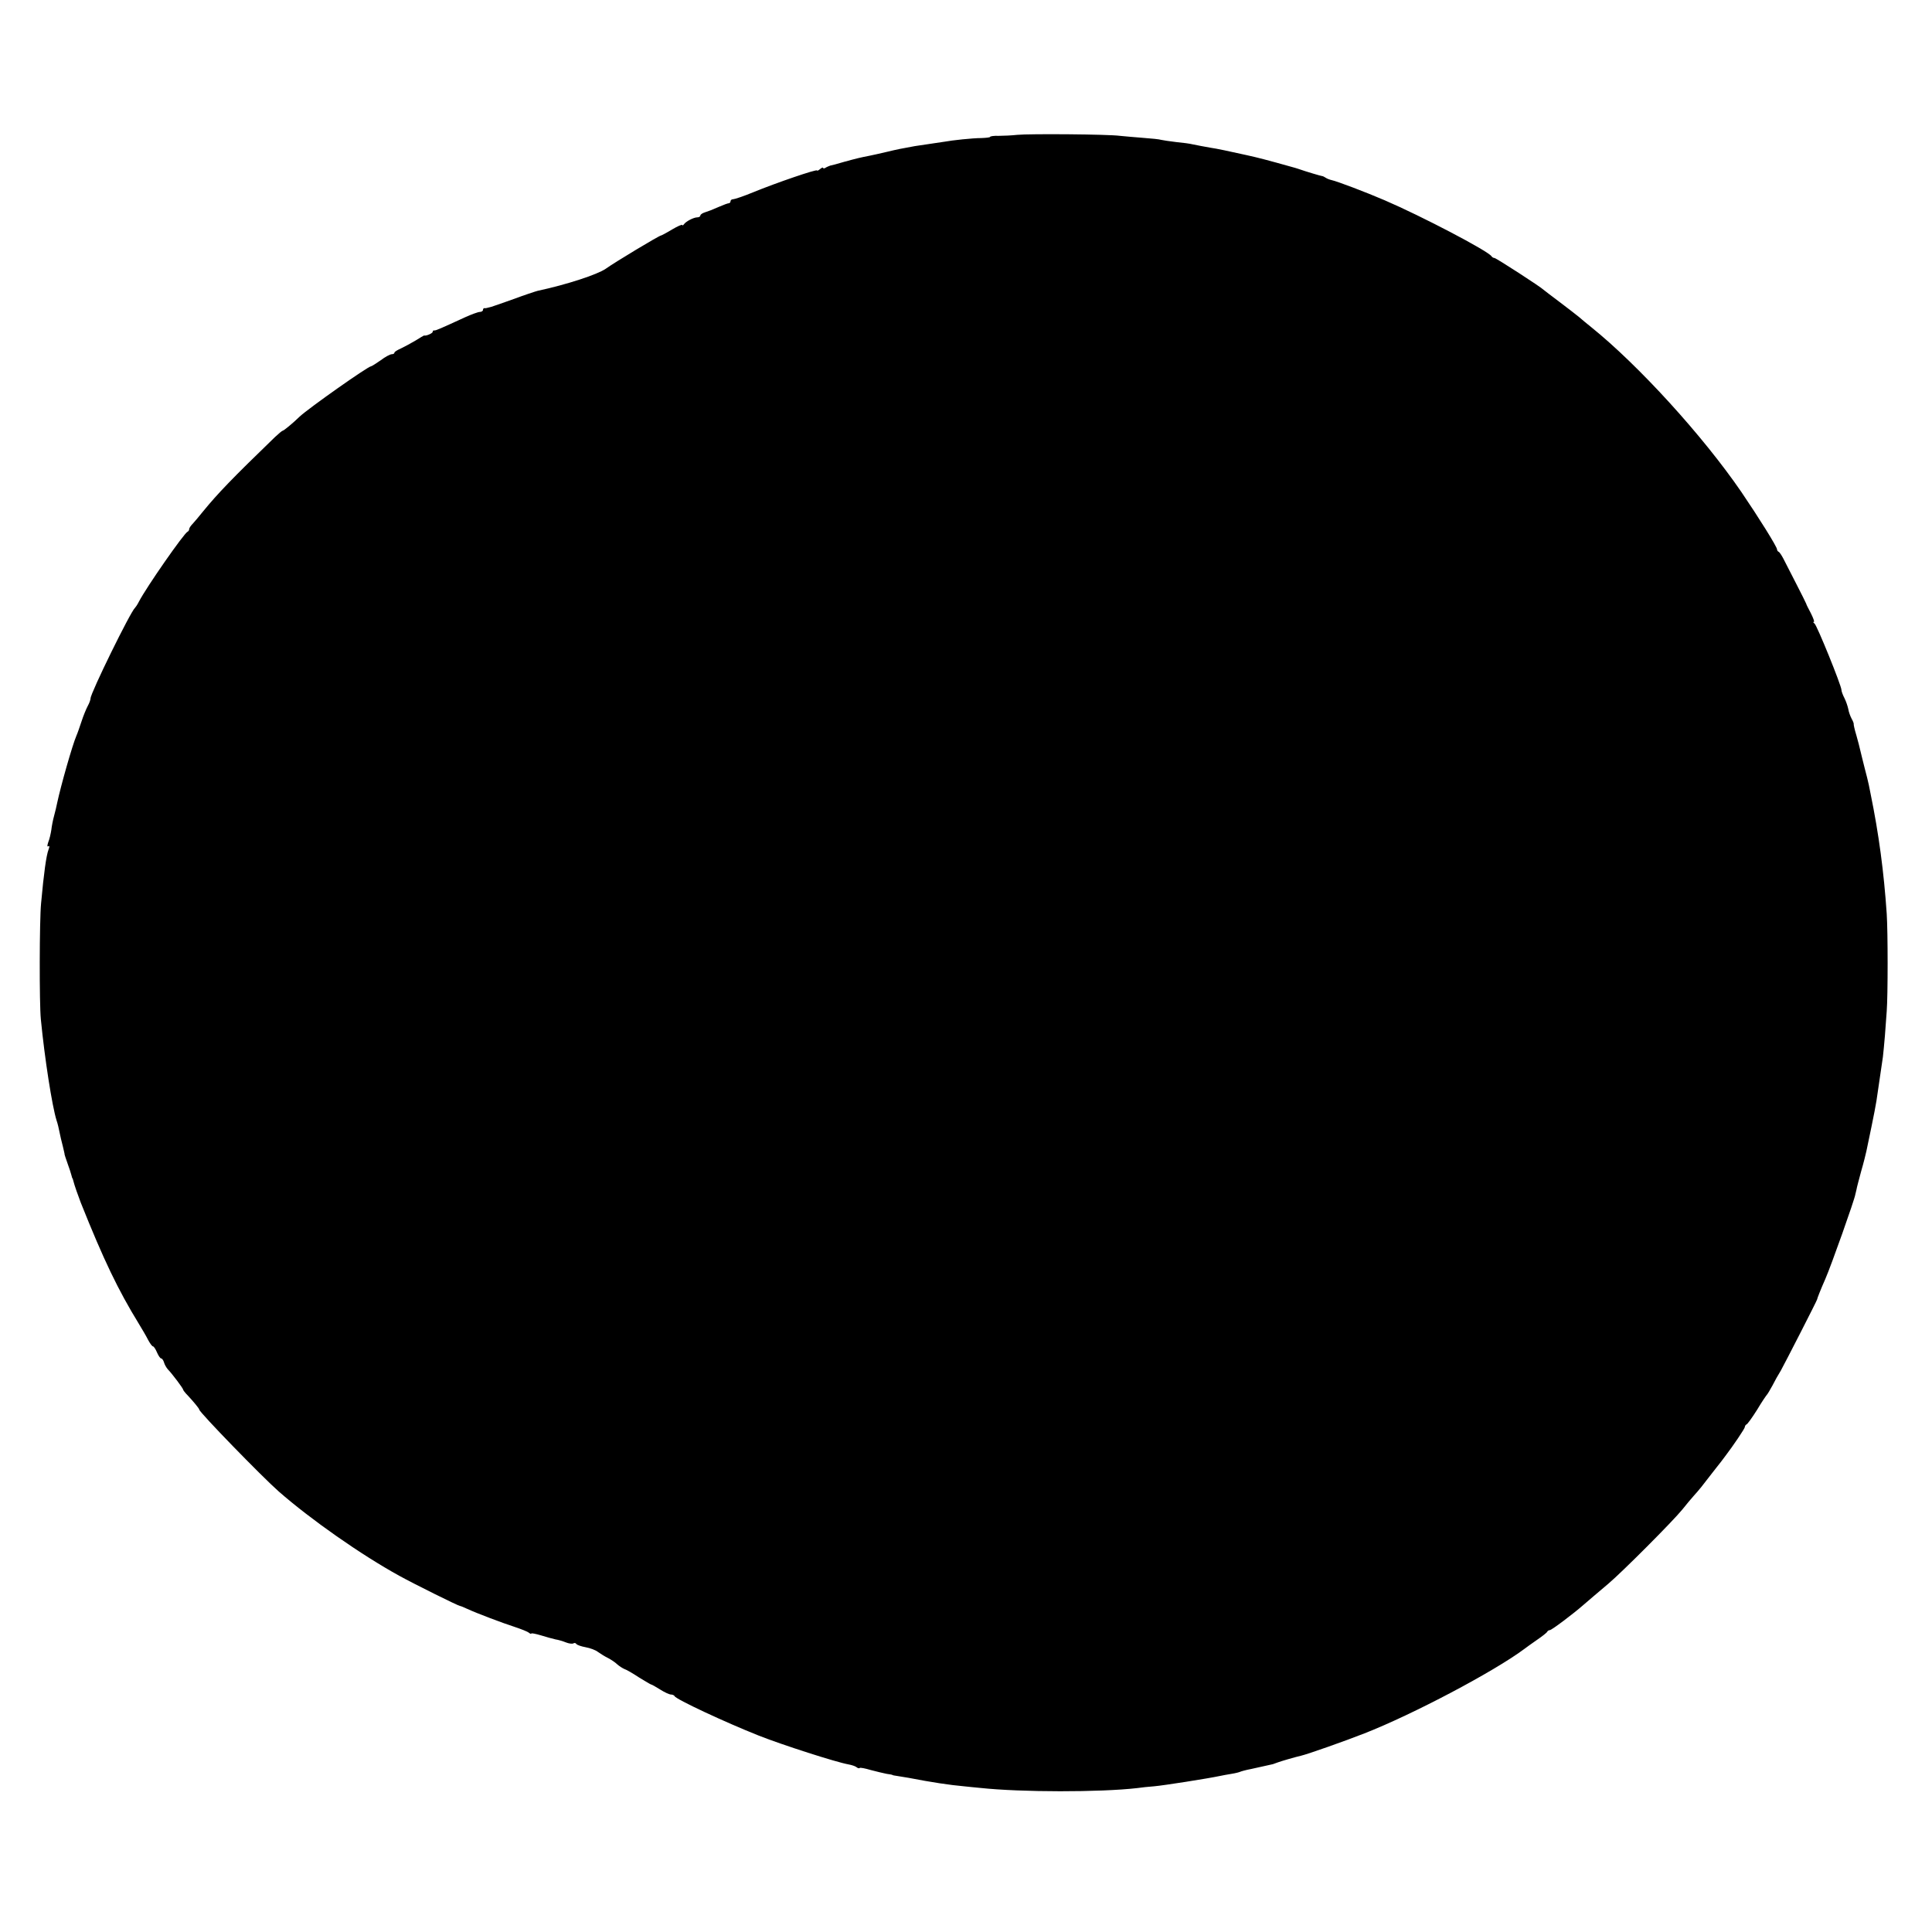
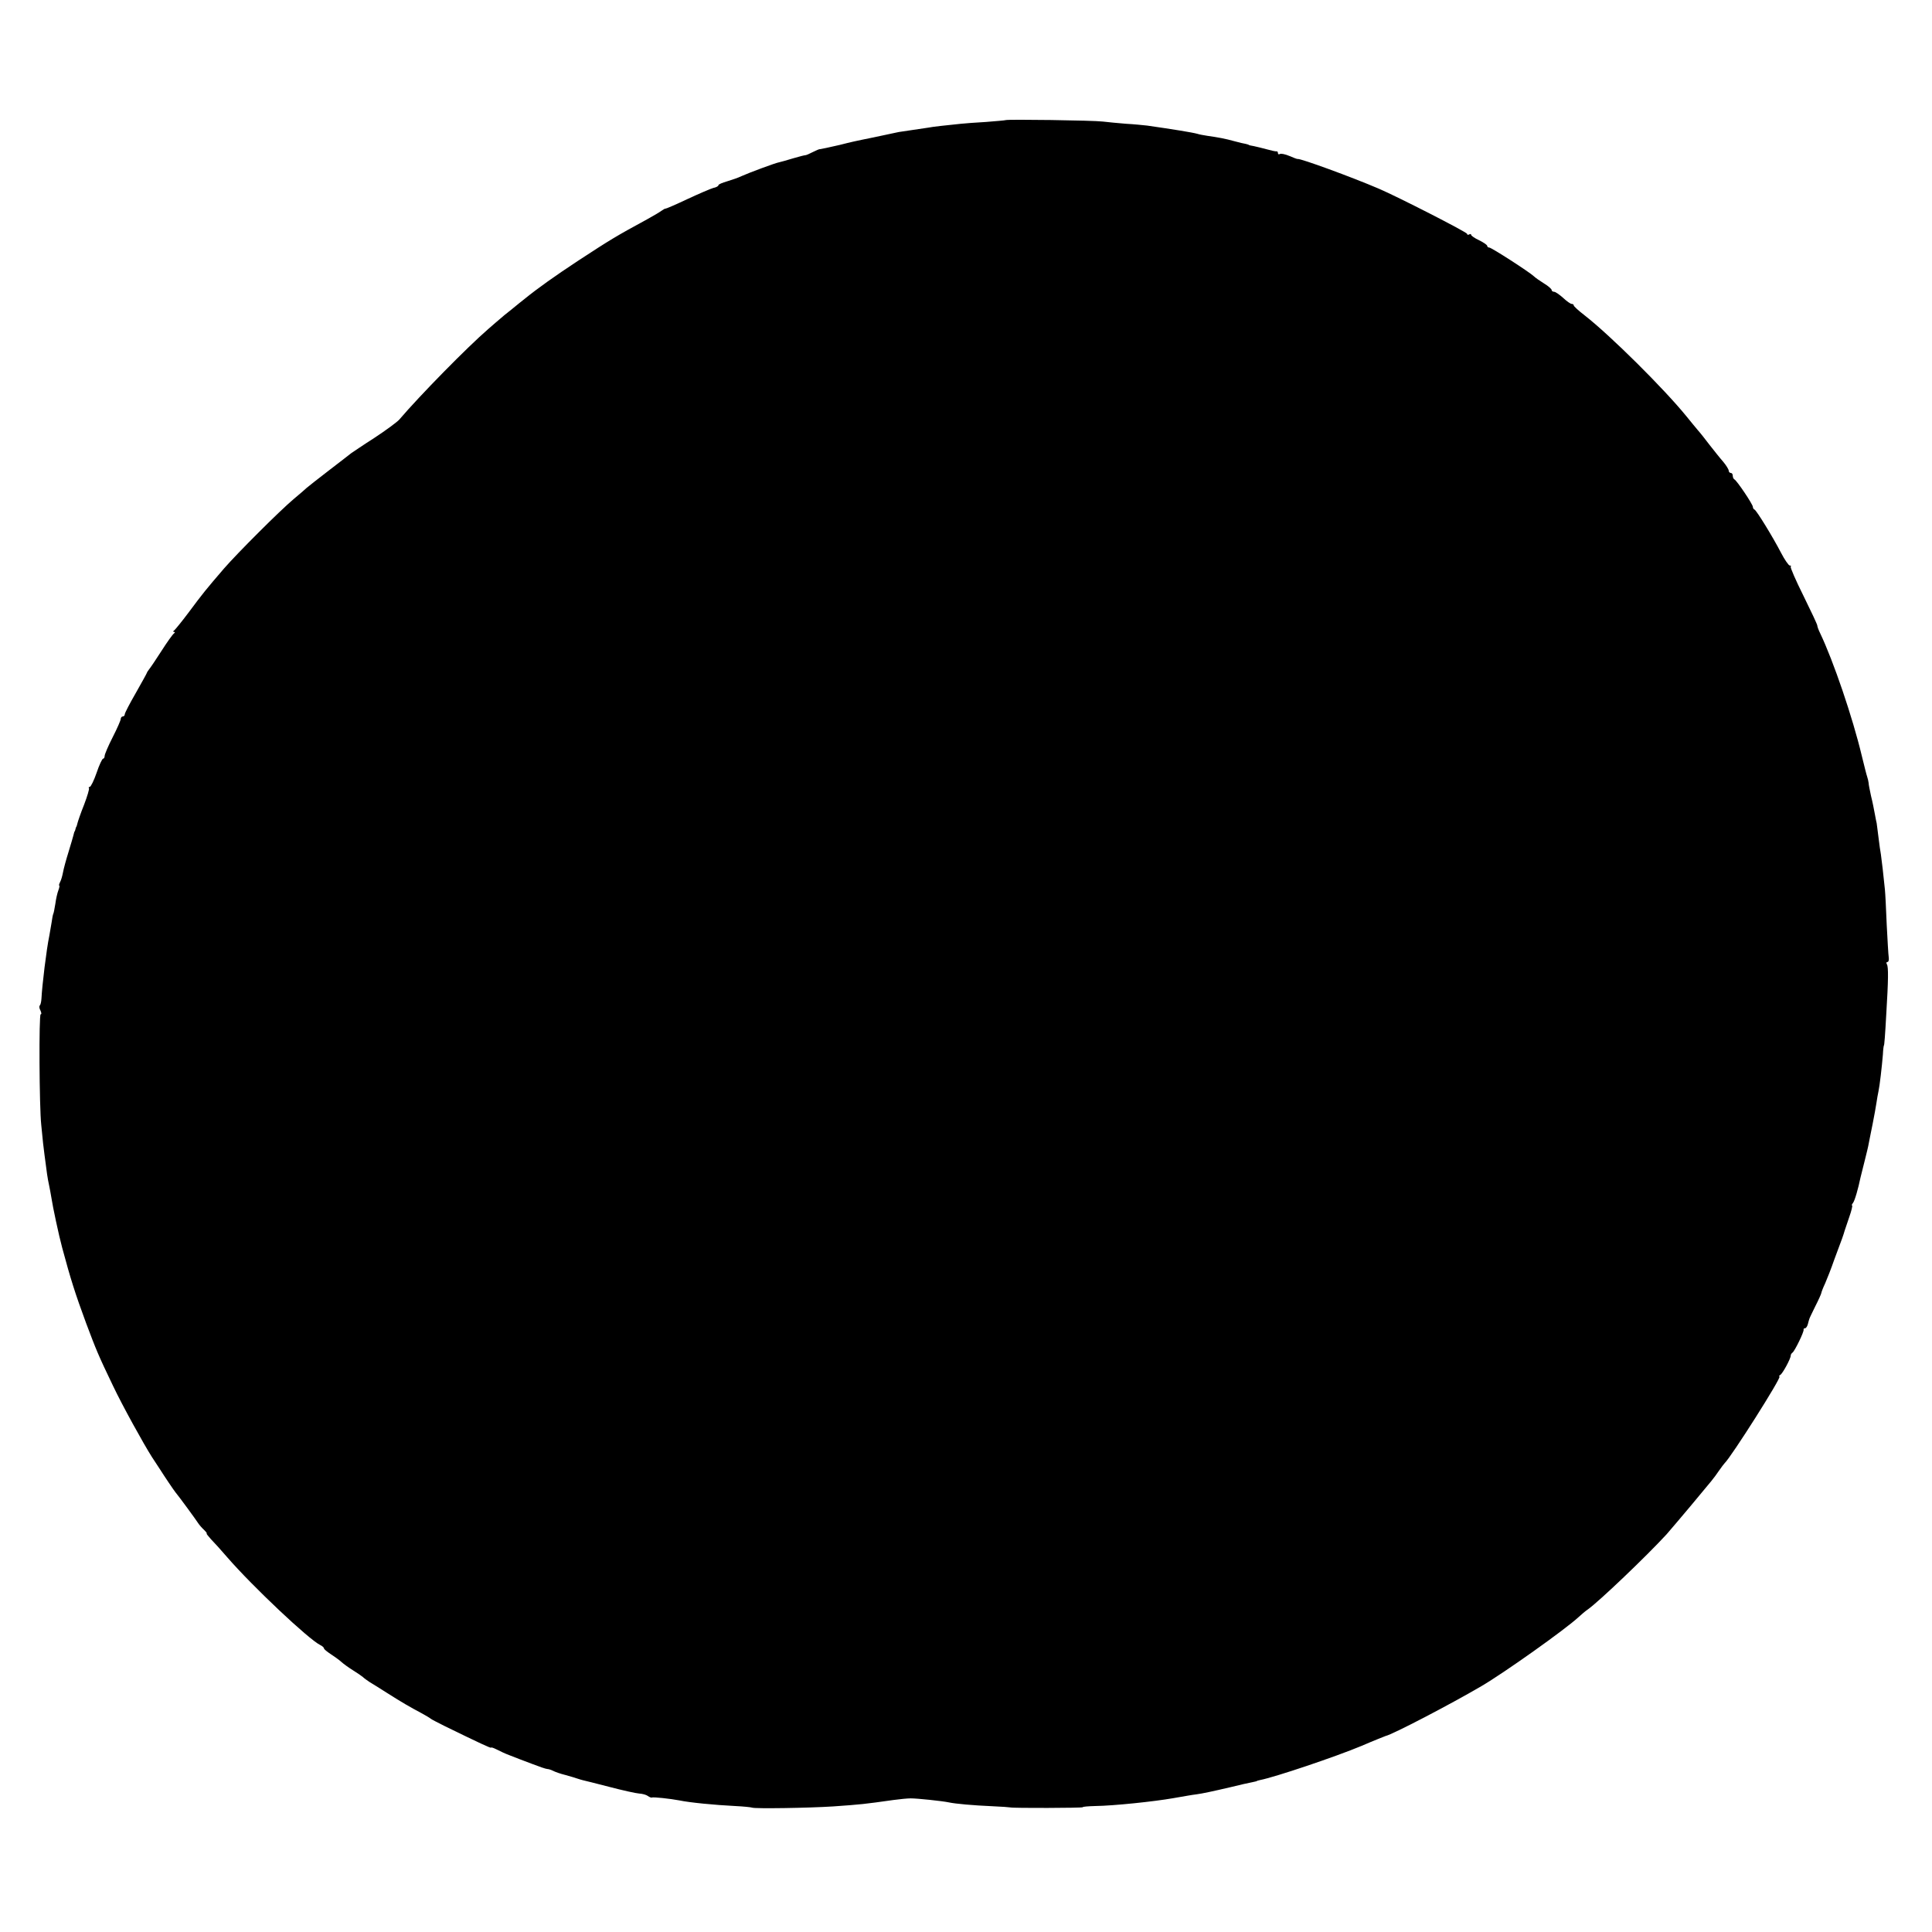
<svg xmlns="http://www.w3.org/2000/svg" version="1.0" width="960pt" height="960pt" viewBox="0 0 960 960" preserveAspectRatio="xMidYMid meet">
  <g transform="translate(0,960) scale(0.1,-0.1)" fill="#000000" stroke="none">
-     <path d="M5055 8930 c-27 -3 -69 -5 -92 -5 -24 1 -43 -2 -43 -5 0 -3 -19 -5 -43 -6 -44 0 -146 -11 -183 -18 -12 -2 -45 -7 -74 -11 -29 -4 -62 -9 -74 -11 -67 -12 -87 -16 -141 -29 -33 -8 -71 -16 -85 -19 -42 -8 -63 -13 -125 -30 -33 -10 -64 -18 -70 -19 -5 -2 -16 -6 -22 -10 -7 -5 -13 -5 -13 -1 0 3 -7 1 -15 -6 -8 -7 -15 -10 -15 -7 0 8 -202 -61 -319 -109 -46 -19 -91 -34 -98 -34 -7 0 -13 -4 -13 -10 0 -5 -4 -10 -9 -10 -5 0 -26 -8 -47 -17 -47 -20 -44 -19 -71 -28 -13 -4 -23 -11 -23 -16 0 -5 -7 -9 -15 -9 -18 0 -57 -20 -67 -35 -4 -5 -8 -7 -8 -3 0 4 -23 -6 -50 -22 -28 -17 -53 -30 -55 -30 -9 0 -230 -133 -276 -166 -41 -28 -192 -78 -337 -109 -12 -3 -66 -21 -120 -41 -53 -19 -104 -37 -112 -39 -8 -2 -17 -4 -20 -5 -3 -1 -8 -2 -12 -1 -5 0 -8 -3 -8 -9 0 -5 -7 -10 -16 -10 -8 0 -41 -12 -72 -26 -124 -57 -147 -67 -154 -66 -5 1 -8 -2 -8 -7 0 -7 -34 -22 -43 -18 -1 0 -20 -11 -42 -25 -22 -13 -55 -31 -72 -39 -18 -8 -33 -17 -33 -21 0 -5 -6 -8 -13 -8 -8 0 -33 -13 -55 -30 -23 -16 -45 -30 -48 -30 -15 0 -310 -208 -355 -250 -35 -34 -79 -70 -84 -70 -3 0 -21 -15 -39 -32 -213 -206 -284 -280 -356 -368 -19 -24 -43 -52 -52 -62 -10 -10 -18 -22 -18 -27 0 -5 -3 -11 -8 -13 -18 -8 -204 -275 -242 -348 -7 -14 -16 -27 -19 -30 -22 -18 -221 -424 -221 -450 0 -6 -6 -24 -14 -38 -8 -15 -22 -49 -31 -77 -9 -27 -20 -59 -25 -70 -20 -46 -78 -250 -96 -335 -3 -14 -9 -42 -15 -63 -6 -21 -12 -53 -14 -71 -3 -19 -9 -46 -15 -60 -6 -18 -6 -25 0 -21 6 4 7 -2 1 -17 -11 -29 -23 -114 -37 -268 -8 -83 -9 -496 -1 -575 19 -195 56 -432 78 -502 6 -17 12 -44 15 -60 3 -15 10 -46 16 -68 5 -22 10 -41 9 -42 0 -2 7 -22 15 -45 9 -24 17 -50 19 -58 2 -8 4 -15 5 -15 1 0 3 -7 5 -15 4 -17 24 -74 36 -105 115 -288 186 -435 289 -603 16 -26 37 -62 46 -80 9 -17 20 -32 24 -32 4 0 13 -13 20 -30 7 -16 16 -30 21 -30 4 0 11 -9 14 -20 3 -11 12 -26 18 -33 24 -25 77 -96 77 -102 0 -3 10 -16 23 -29 28 -30 57 -65 57 -70 0 -13 312 -334 395 -407 160 -140 410 -315 599 -419 76 -42 294 -150 302 -150 3 0 20 -7 37 -15 48 -22 175 -70 237 -90 30 -10 61 -22 68 -28 6 -5 12 -7 12 -4 0 3 21 -1 48 -9 26 -8 58 -17 72 -20 14 -2 37 -9 52 -15 15 -6 31 -8 37 -5 5 4 12 2 15 -3 4 -5 24 -12 46 -16 22 -4 50 -14 62 -24 13 -9 35 -23 50 -30 15 -8 36 -22 45 -31 10 -9 26 -19 35 -23 10 -3 43 -22 73 -42 31 -19 58 -35 60 -35 3 0 23 -11 45 -25 22 -14 46 -25 54 -25 8 0 16 -4 18 -8 5 -15 254 -131 418 -196 119 -47 384 -132 445 -143 17 -3 35 -9 41 -14 6 -5 13 -7 16 -4 2 3 27 -2 54 -10 27 -7 63 -16 79 -19 17 -2 30 -5 30 -6 0 -1 11 -3 25 -5 14 -2 39 -6 55 -9 113 -22 206 -36 275 -42 25 -3 61 -6 80 -8 205 -22 596 -22 780 -1 19 3 58 7 85 9 47 4 269 39 325 51 14 3 41 8 60 11 19 3 38 8 42 10 4 2 28 9 55 14 45 10 85 19 108 24 6 2 17 6 25 9 13 5 84 26 115 33 31 7 216 72 315 111 238 93 644 307 795 420 6 5 33 24 60 43 28 19 52 38 53 42 2 4 8 8 13 8 9 0 118 82 169 127 26 22 66 57 121 103 69 58 323 313 369 370 19 24 44 54 55 66 29 32 44 51 100 124 28 35 54 69 58 75 39 51 97 137 97 144 0 5 4 11 8 13 5 1 29 35 53 73 23 39 46 72 49 75 3 3 15 23 27 45 11 22 30 56 42 75 19 34 180 348 180 353 0 4 18 50 41 102 29 66 146 396 149 420 1 3 1 6 2 8 0 1 2 9 4 17 1 8 12 49 23 90 12 41 23 86 26 100 3 14 14 68 25 120 11 52 22 111 25 130 9 61 27 184 32 218 2 19 7 66 10 105 3 40 7 95 9 122 6 79 6 392 0 485 -14 206 -39 395 -80 595 -2 11 -6 31 -9 45 -3 14 -12 52 -21 85 -8 33 -18 71 -21 85 -3 14 -12 49 -20 77 -9 29 -14 54 -13 55 1 2 -3 14 -10 26 -7 13 -15 35 -17 49 -3 14 -11 38 -19 54 -8 15 -15 34 -15 41 0 21 -122 322 -134 330 -6 4 -8 8 -3 8 4 0 -3 19 -15 43 -12 23 -23 44 -23 47 -1 3 -23 48 -50 100 -27 52 -56 109 -64 125 -9 17 -19 32 -23 33 -4 2 -8 7 -8 12 0 13 -92 160 -177 285 -192 280 -511 630 -747 820 -21 17 -47 38 -59 49 -12 10 -56 44 -97 75 -41 31 -77 58 -80 61 -12 13 -236 158 -244 158 -5 0 -12 4 -15 9 -19 27 -347 199 -531 278 -93 40 -235 94 -263 100 -9 2 -23 7 -30 12 -6 4 -14 8 -17 8 -5 0 -85 24 -110 33 -8 3 -19 6 -25 8 -153 43 -182 50 -240 63 -85 19 -151 33 -180 37 -34 6 -61 11 -90 17 -11 3 -47 8 -80 11 -33 4 -67 9 -75 11 -8 3 -49 7 -90 10 -41 3 -93 8 -115 10 -57 8 -450 11 -510 5z" />
+     <path d="M4996 9003 c-1 -1 -45 -5 -97 -9 -51 -3 -107 -7 -124 -9 -79 -8 -142 -15 -161 -19 -12 -2 -45 -7 -74 -11 -29 -4 -62 -9 -74 -11 -117 -25 -164 -35 -181 -38 -11 -2 -62 -13 -112 -26 -51 -12 -95 -21 -98 -21 -3 1 -19 -6 -35 -14 -16 -8 -33 -16 -37 -16 -5 0 -33 -7 -63 -16 -30 -9 -61 -18 -67 -19 -19 -3 -153 -53 -188 -69 -16 -8 -49 -19 -72 -26 -24 -7 -43 -15 -43 -19 0 -5 -11 -11 -26 -14 -14 -4 -72 -29 -130 -56 -57 -27 -106 -48 -108 -47 -1 1 -9 -3 -17 -9 -8 -6 -41 -26 -74 -44 -153 -83 -184 -102 -340 -204 -117 -77 -204 -139 -268 -191 -7 -5 -35 -28 -62 -50 -28 -22 -55 -44 -61 -50 -7 -5 -32 -28 -58 -50 -104 -90 -337 -327 -443 -451 -10 -11 -65 -52 -123 -90 -58 -37 -109 -72 -115 -76 -5 -4 -55 -43 -110 -85 -55 -42 -105 -82 -111 -87 -6 -6 -35 -31 -65 -56 -69 -58 -279 -268 -346 -345 -92 -107 -104 -122 -177 -220 -33 -44 -65 -83 -70 -87 -7 -5 -7 -8 -1 -8 6 0 5 -3 -1 -8 -6 -4 -34 -43 -62 -87 -28 -44 -56 -85 -62 -92 -5 -7 -10 -14 -10 -16 0 -2 -25 -47 -55 -100 -30 -52 -55 -100 -55 -106 0 -6 -4 -11 -10 -11 -5 0 -10 -6 -10 -12 0 -7 -18 -48 -40 -91 -22 -43 -40 -85 -40 -93 0 -8 -4 -14 -8 -14 -4 0 -19 -31 -32 -70 -13 -38 -29 -70 -34 -70 -5 0 -7 -3 -4 -6 3 -3 -8 -40 -24 -82 -17 -42 -31 -84 -33 -92 -2 -8 -4 -16 -5 -17 -2 -2 -4 -7 -5 -13 -1 -5 -3 -11 -5 -12 -1 -2 -3 -10 -5 -18 -2 -8 -13 -46 -25 -85 -12 -38 -24 -83 -27 -100 -3 -16 -9 -38 -14 -47 -5 -10 -7 -18 -5 -18 3 0 1 -11 -4 -24 -5 -13 -12 -43 -15 -67 -4 -24 -8 -46 -10 -49 -2 -3 -6 -24 -9 -46 -4 -22 -9 -51 -11 -64 -14 -66 -36 -248 -39 -312 -1 -15 -4 -30 -8 -34 -4 -3 -3 -15 3 -25 5 -11 6 -19 1 -19 -9 0 -7 -459 3 -550 3 -30 7 -71 9 -90 4 -32 8 -69 20 -155 2 -16 7 -41 10 -55 3 -13 8 -42 12 -65 6 -41 36 -182 53 -245 42 -156 64 -226 119 -375 50 -133 60 -158 134 -312 45 -95 151 -287 193 -353 16 -25 34 -52 40 -61 22 -35 68 -103 76 -113 17 -20 104 -139 114 -155 6 -9 19 -24 29 -33 10 -10 16 -18 13 -18 -3 0 7 -12 21 -28 15 -15 52 -56 82 -91 127 -146 404 -407 461 -435 11 -5 19 -13 19 -17 0 -4 15 -16 33 -28 17 -11 41 -28 52 -38 11 -10 37 -29 58 -42 21 -13 43 -28 50 -34 7 -7 22 -17 32 -24 11 -7 51 -31 88 -55 77 -49 114 -70 172 -101 22 -12 42 -24 45 -27 3 -3 34 -19 70 -37 172 -84 230 -111 230 -107 0 3 12 -1 28 -9 15 -8 45 -22 67 -30 22 -9 70 -27 107 -41 36 -14 71 -26 77 -26 6 0 19 -4 29 -9 9 -5 37 -15 62 -21 25 -7 52 -15 60 -18 8 -3 20 -6 27 -8 6 -1 65 -16 131 -33 65 -17 132 -32 148 -33 16 -1 35 -6 43 -12 8 -6 17 -9 20 -8 6 4 94 -6 136 -14 52 -11 176 -23 277 -28 42 -2 80 -6 85 -8 12 -6 281 -2 403 6 141 10 151 11 300 32 30 4 69 8 85 8 33 0 157 -13 190 -20 32 -7 122 -15 215 -19 47 -2 87 -5 90 -6 13 -4 360 -3 360 1 0 3 28 5 63 6 88 1 291 22 387 39 52 9 96 17 115 19 30 4 81 15 171 36 45 11 92 22 105 24 13 3 24 5 24 6 0 1 7 3 16 5 73 14 376 116 505 170 60 26 114 47 119 49 34 7 323 158 475 247 113 66 417 282 483 343 14 13 35 31 47 39 54 38 290 263 391 373 19 22 72 84 118 139 116 139 114 136 141 175 13 19 27 37 30 40 32 30 286 430 272 430 -4 0 -2 4 4 8 12 7 52 81 52 96 0 5 4 12 9 15 11 8 58 104 55 114 -1 4 2 7 7 7 5 0 11 9 14 20 3 11 6 23 7 25 0 3 14 31 30 64 17 33 30 63 30 66 0 3 8 25 19 48 10 23 31 76 45 117 15 41 33 89 39 105 6 17 12 35 13 40 2 6 12 36 23 68 11 31 17 57 14 57 -3 0 -1 6 4 12 9 11 26 70 38 128 2 8 11 44 20 80 9 36 19 76 21 90 3 14 11 57 19 95 8 39 16 86 19 105 3 19 7 45 10 57 6 27 17 122 22 183 1 25 4 45 5 45 2 0 6 49 12 160 10 163 11 231 3 243 -4 7 -3 12 3 12 5 0 8 10 6 23 -2 12 -6 85 -10 162 -3 77 -7 156 -9 175 -6 63 -17 155 -20 175 -2 11 -8 49 -12 85 -4 36 -9 67 -9 70 -1 3 -5 23 -9 45 -4 22 -12 63 -19 90 -6 28 -12 57 -12 65 -1 8 -4 22 -7 30 -3 8 -15 56 -27 105 -45 189 -141 471 -207 609 -8 16 -14 33 -14 38 0 5 -31 71 -69 148 -38 76 -66 141 -63 144 3 4 1 6 -5 6 -5 0 -25 28 -43 63 -41 79 -122 211 -132 215 -5 2 -8 8 -8 13 0 13 -81 133 -92 137 -4 2 -8 10 -8 18 0 8 -4 14 -10 14 -5 0 -10 5 -10 11 0 6 -12 26 -27 44 -16 18 -46 56 -68 84 -22 29 -48 62 -59 74 -10 12 -35 42 -55 67 -112 138 -379 403 -507 503 -30 23 -54 45 -54 49 0 5 -5 8 -11 8 -5 0 -24 13 -42 30 -18 16 -38 30 -44 30 -7 0 -13 4 -13 9 0 5 -17 20 -37 32 -21 13 -44 29 -51 36 -22 21 -211 143 -222 143 -6 0 -10 4 -10 8 0 5 -18 17 -40 28 -22 10 -40 23 -40 27 0 5 -4 5 -10 2 -5 -3 -10 -2 -10 3 0 8 -346 185 -440 225 -133 57 -390 151 -402 147 -2 -1 -20 6 -41 15 -21 9 -42 13 -47 10 -6 -4 -10 -1 -10 4 0 6 -3 10 -7 9 -5 -1 -26 4 -48 10 -22 6 -51 13 -65 16 -14 2 -25 5 -25 6 0 1 -7 3 -15 5 -8 1 -33 7 -55 13 -46 13 -85 20 -135 27 -19 3 -42 7 -50 10 -25 7 -124 23 -250 41 -19 2 -66 7 -105 9 -38 3 -90 8 -115 11 -44 6 -479 12 -484 7z" />
  </g>
</svg>
